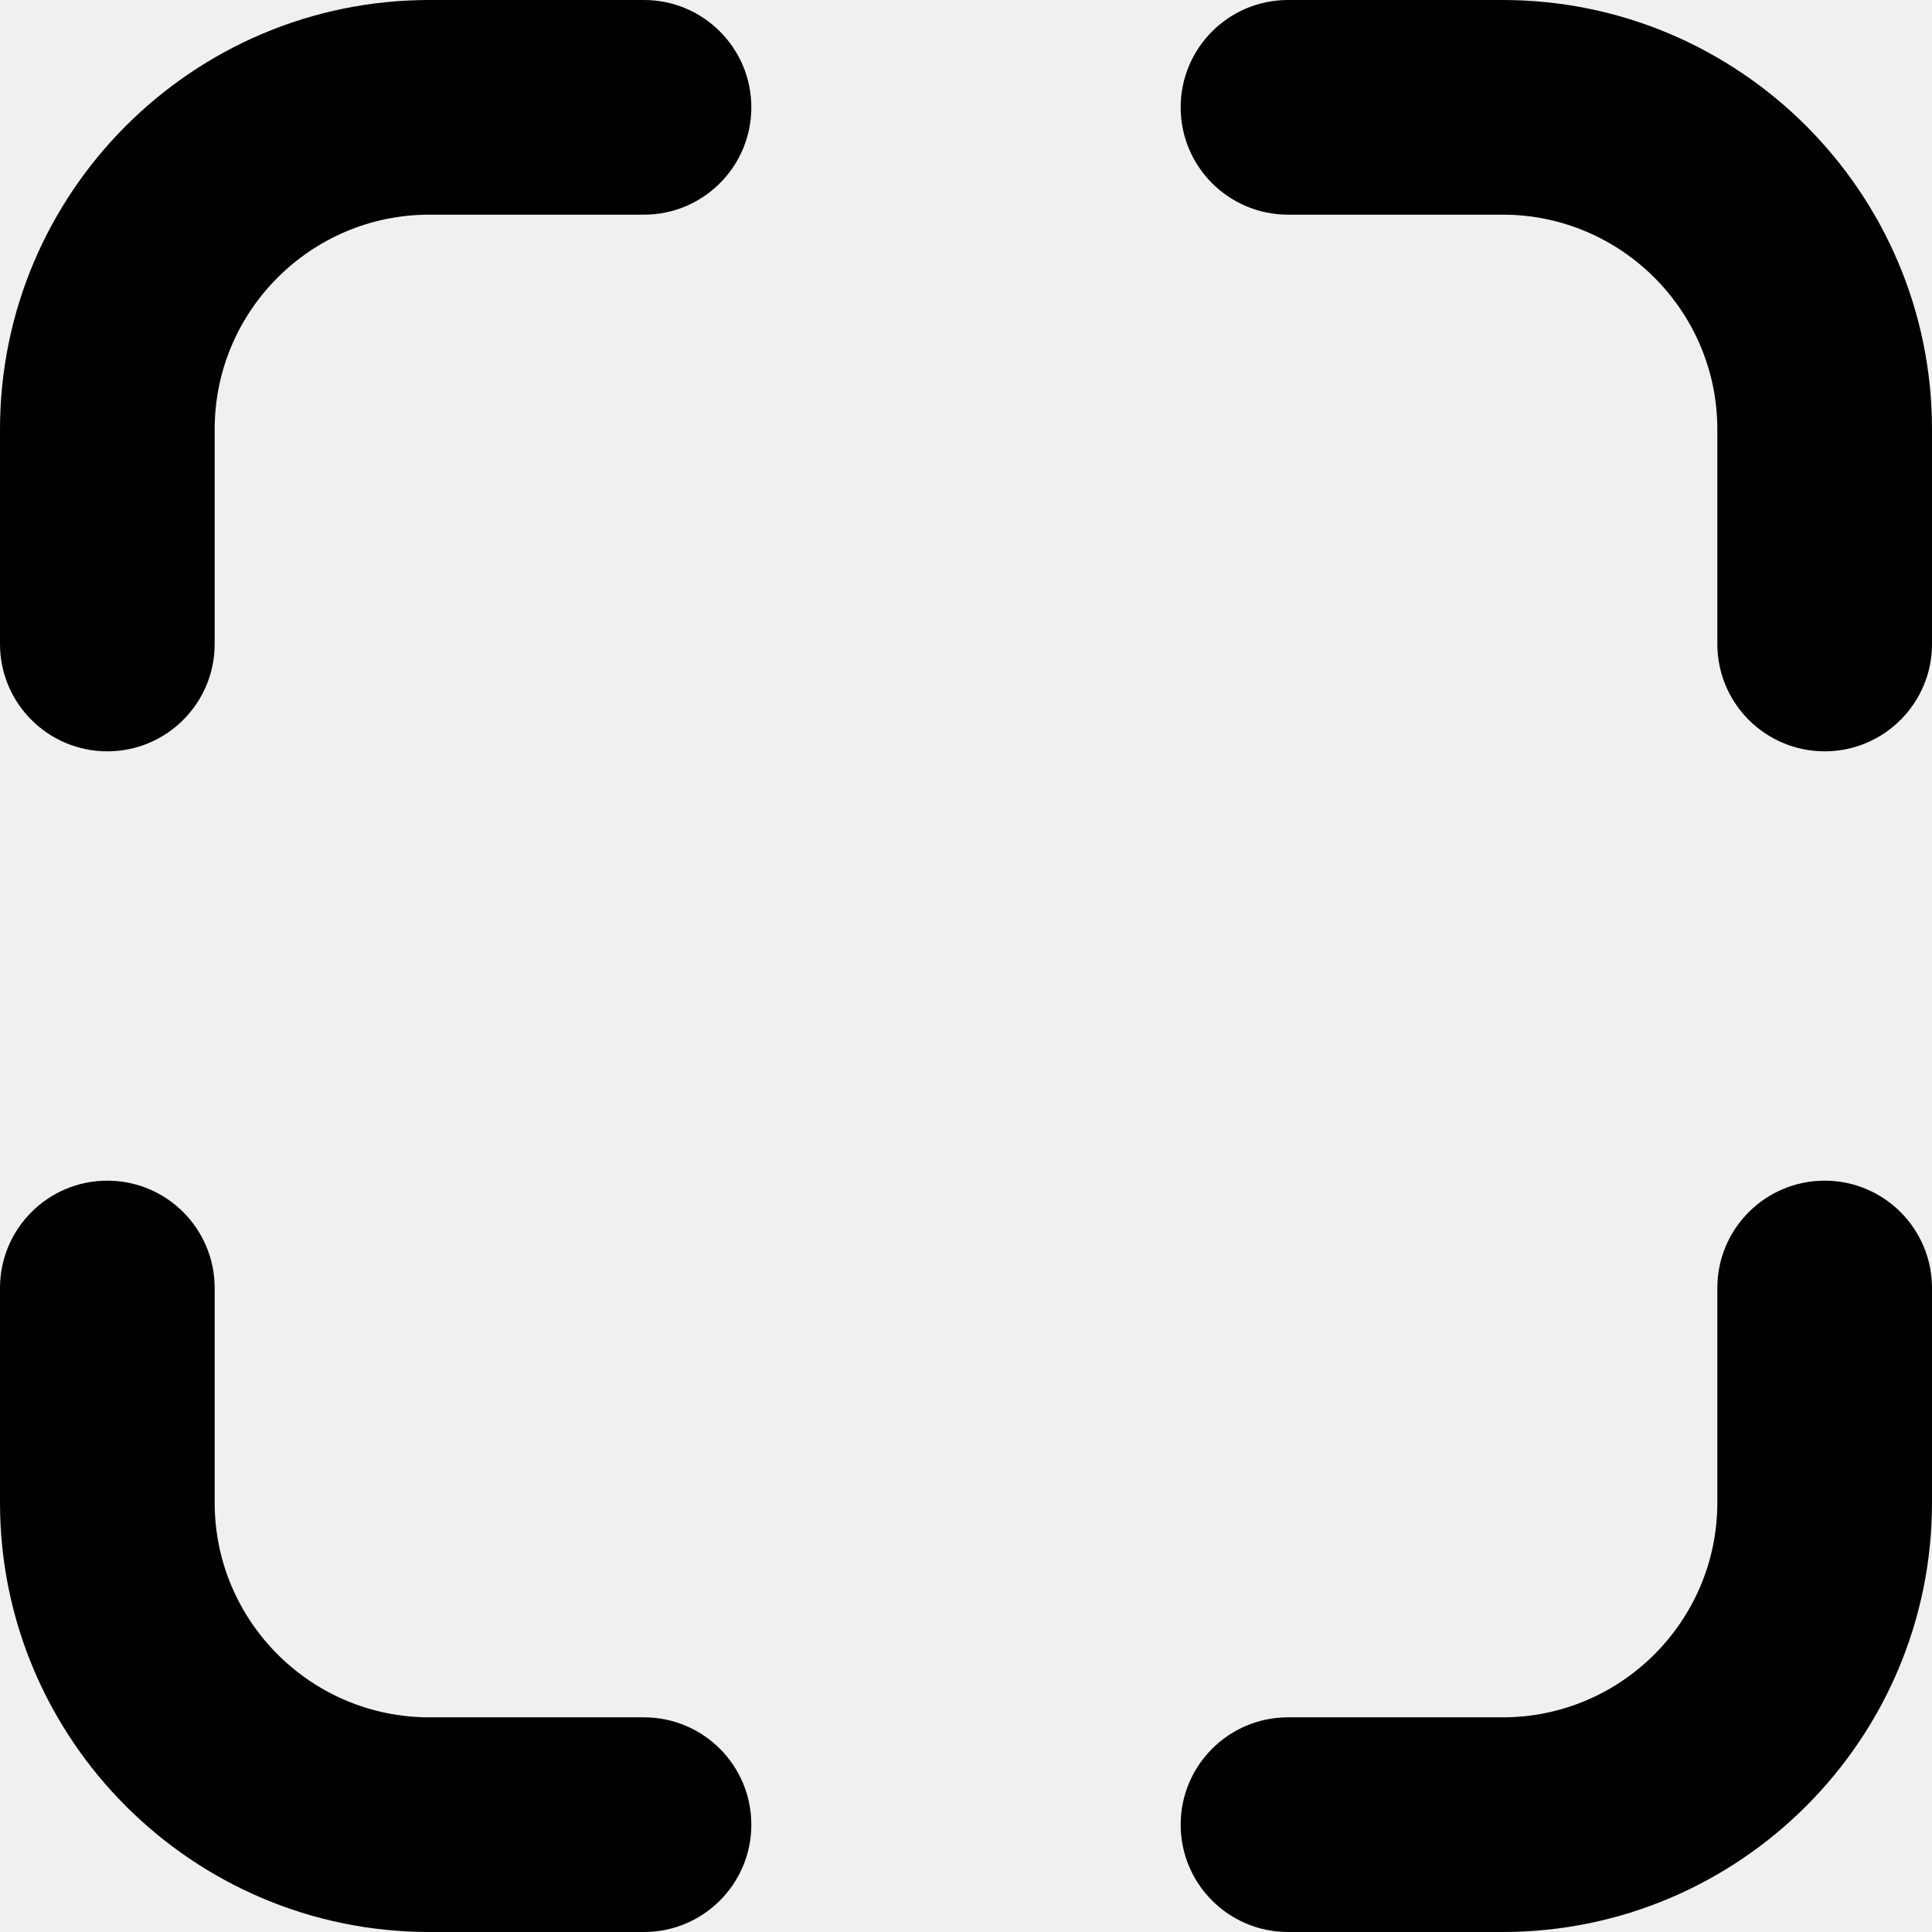
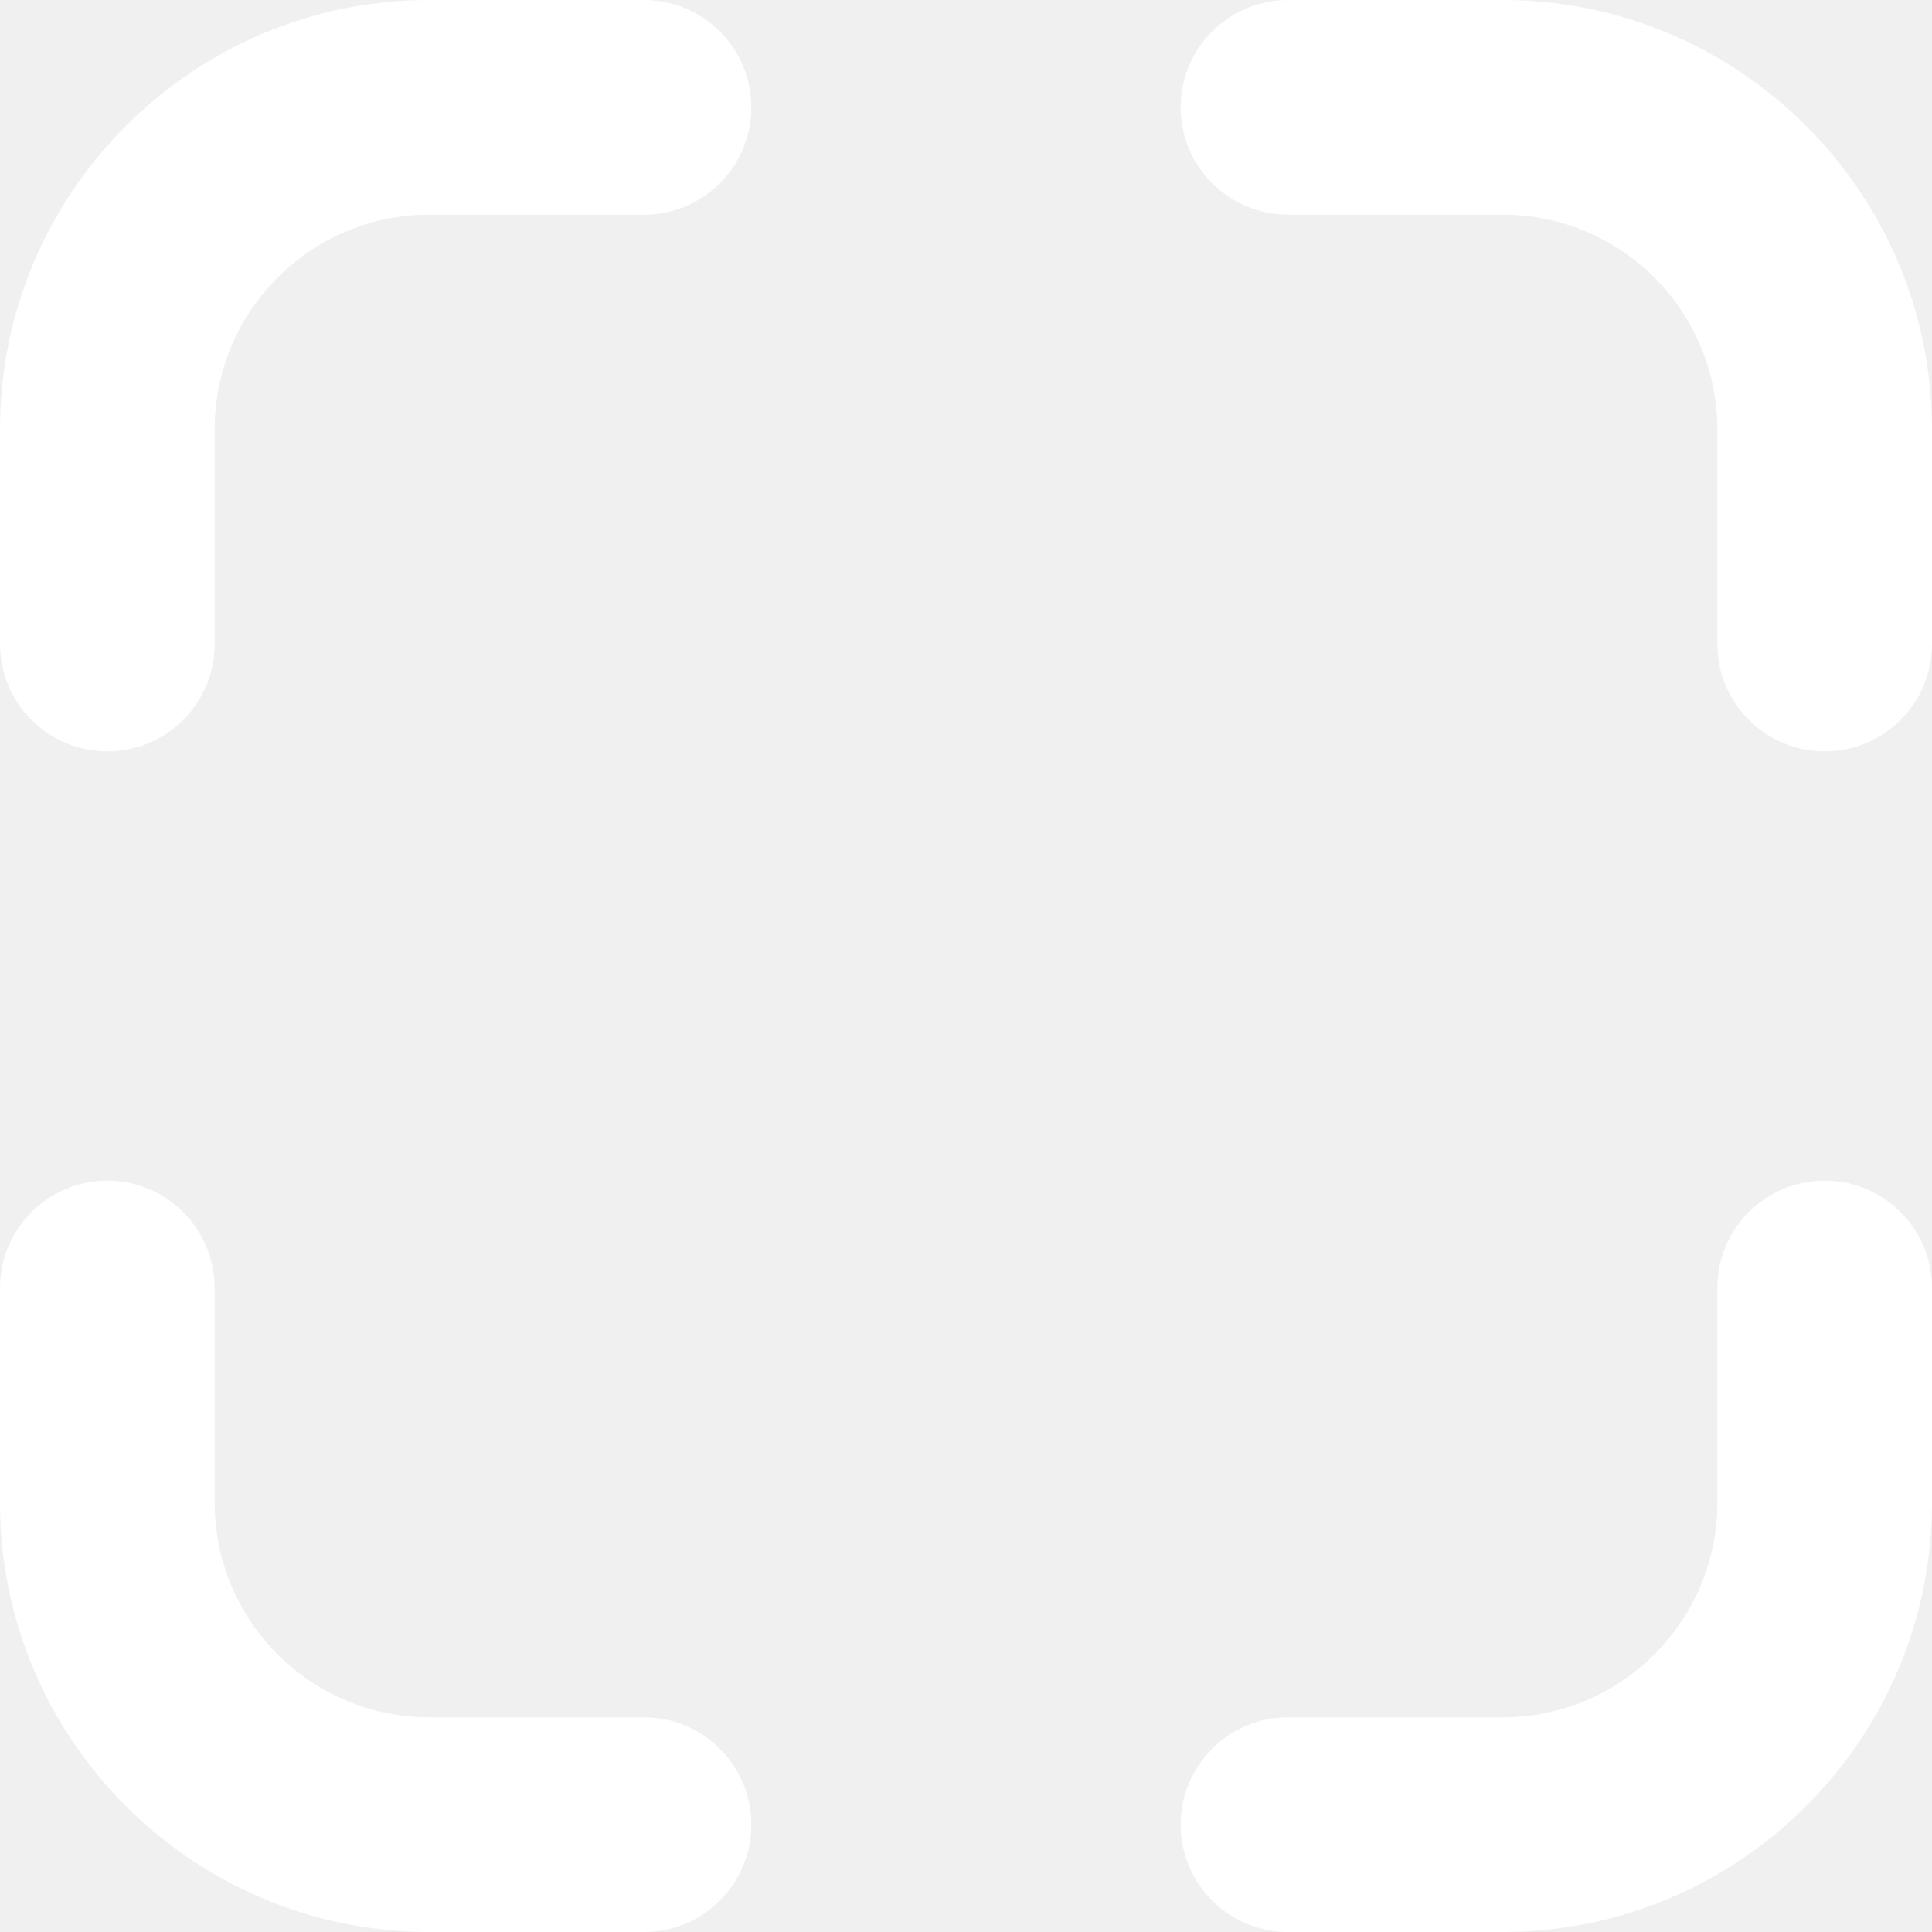
- <svg id="n-zoom" viewBox="0 0 18 18" width="100%" height="100%">
-   <path d="M6 0H4C1.794 0 0 1.794 0 4v2a1 1 0 0 0 2 0V4c0-1.103.897-2 2-2h2a1 1 0 0 0 0-2zM17 11a1 1 0 0 0-1 1v2c0 1.103-.897 2-2 2h-2a1 1 0 0 0 0 2h2c2.206 0 4-1.794 4-4v-2a1 1 0 0 0-1-1zM6 16H4c-1.103 0-2-.897-2-2v-2a1 1 0 0 0-2 0v2c0 2.206 1.794 4 4 4h2a1 1 0 0 0 0-2zM14 0h-2a1 1 0 0 0 0 2h2c1.103 0 2 .897 2 2v2a1 1 0 0 0 2 0V4c0-2.206-1.794-4-4-4z" />
+ <svg xmlns="http://www.w3.org/2000/svg" id="n-zoom" viewBox="0 0 18 18" version="1.1" xml:space="preserve">
+   <path fill="#fff" d="M6 0H4C1.794 0 0 1.794 0 4v2a1 1 0 0 0 2 0V4c0-1.103.897-2 2-2h2a1 1 0 0 0 0-2zM17 11a1 1 0 0 0-1 1v2c0 1.103-.897 2-2 2h-2a1 1 0 0 0 0 2h2c2.206 0 4-1.794 4-4v-2a1 1 0 0 0-1-1zM6 16H4c-1.103 0-2-.897-2-2v-2a1 1 0 0 0-2 0v2c0 2.206 1.794 4 4 4h2a1 1 0 0 0 0-2zM14 0h-2a1 1 0 0 0 0 2h2c1.103 0 2 .897 2 2v2a1 1 0 0 0 2 0V4c0-2.206-1.794-4-4-4z" />
</svg>
